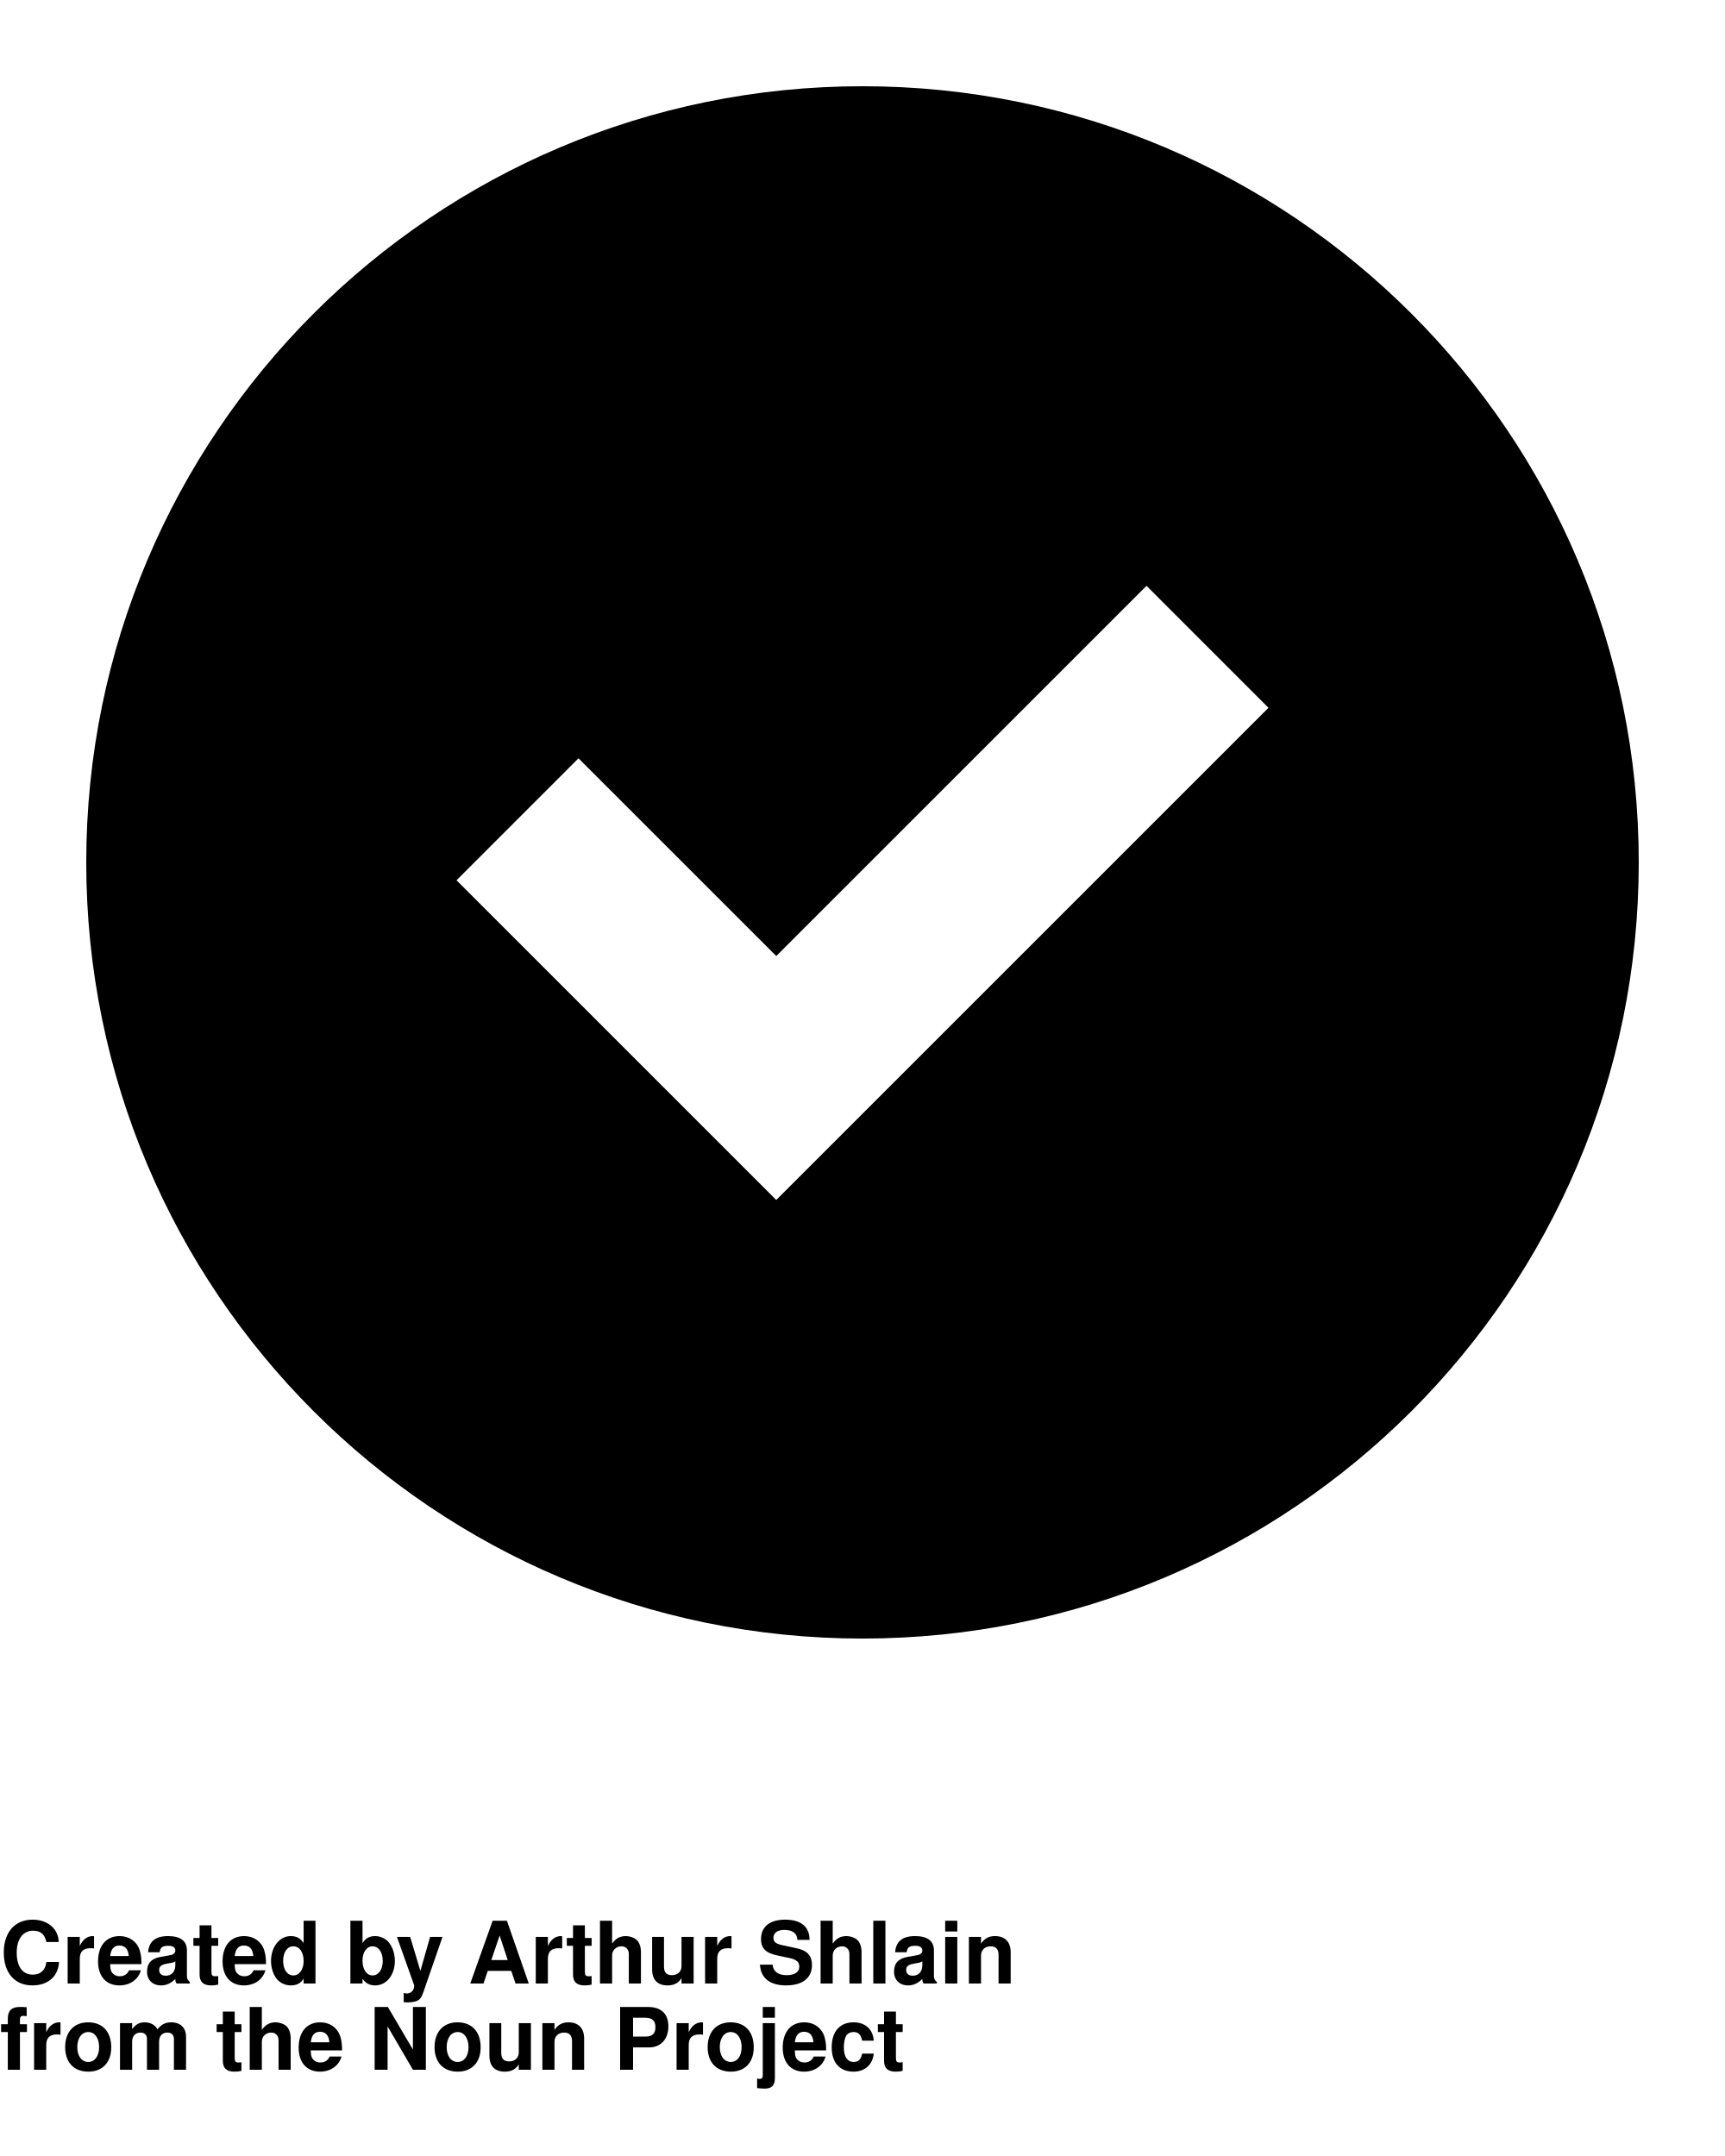
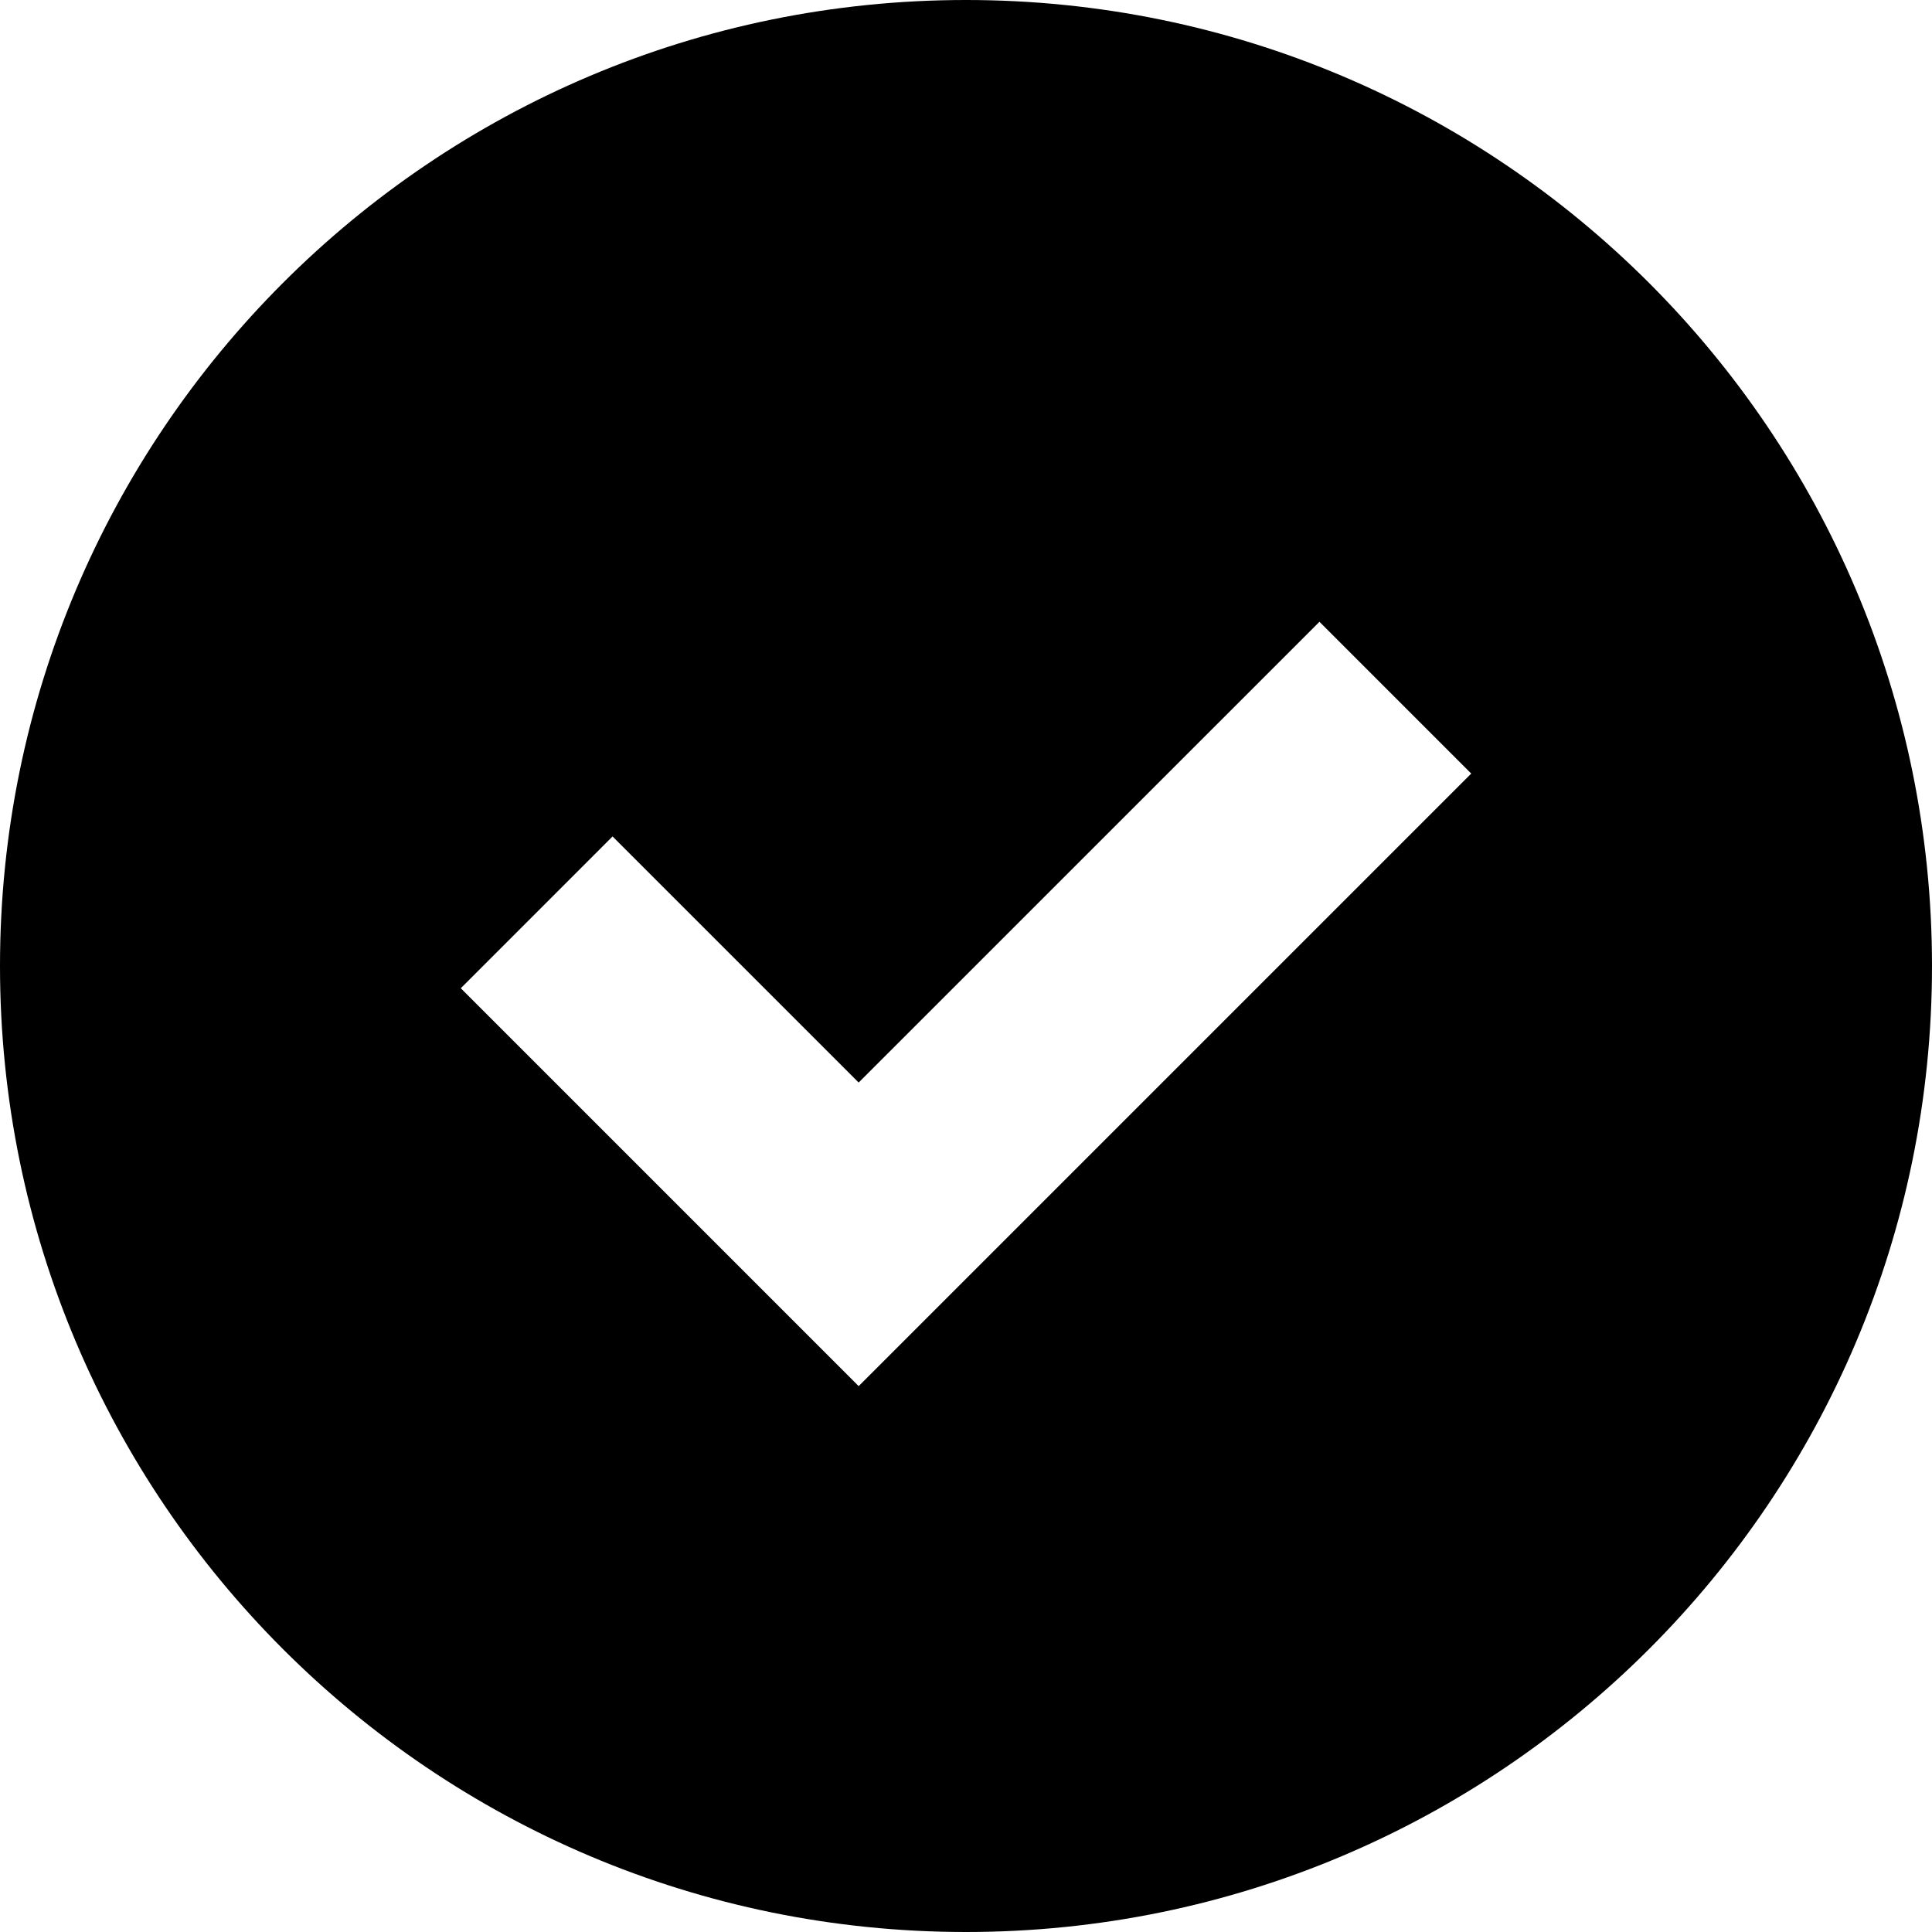
- <svg xmlns="http://www.w3.org/2000/svg" version="1.1" x="0px" y="0px" viewBox="0 0 100 125" enable-background="new 0 0 100 100" xml:space="preserve">
-   <path d="M50,5C25.147,5,5,25.147,5,50c0,24.853,20.147,45,45,45s45-20.147,45-45C95,25.147,74.853,5,50,5z M45,69.571L26.465,51.036  l7.07-7.071L45,55.429l21.465-21.464l7.07,7.071L45,69.571z" />
-   <text x="0" y="115" fill="#000000" font-size="5px" font-weight="bold" font-family="'Helvetica Neue', Helvetica, Arial-Unicode, Arial, Sans-serif">Created by Arthur Shlain</text>
-   <text x="0" y="120" fill="#000000" font-size="5px" font-weight="bold" font-family="'Helvetica Neue', Helvetica, Arial-Unicode, Arial, Sans-serif">from the Noun Project</text>
+ <svg xmlns="http://www.w3.org/2000/svg" width="90px" height="90px" viewBox="0 0 90 90" version="1.1">
+   <defs />
+   <g id="Page-1" stroke="none" stroke-width="1" fill="none" fill-rule="evenodd">
+     <g id="success" fill="#000000">
+       <path d="M45,0 C20.147,0 0,20.147 0,45 C0,69.853 20.147,90 45,90 C69.853,90 90,69.853 90,45 C90,20.147 69.853,0 45,0 L45,0 Z M40,64.571 L21.465,46.036 L28.535,38.965 L40,50.429 L61.465,28.965 L68.535,36.036 L40,64.571 L40,64.571 Z" id="Shape" />
+     </g>
+   </g>
</svg>
